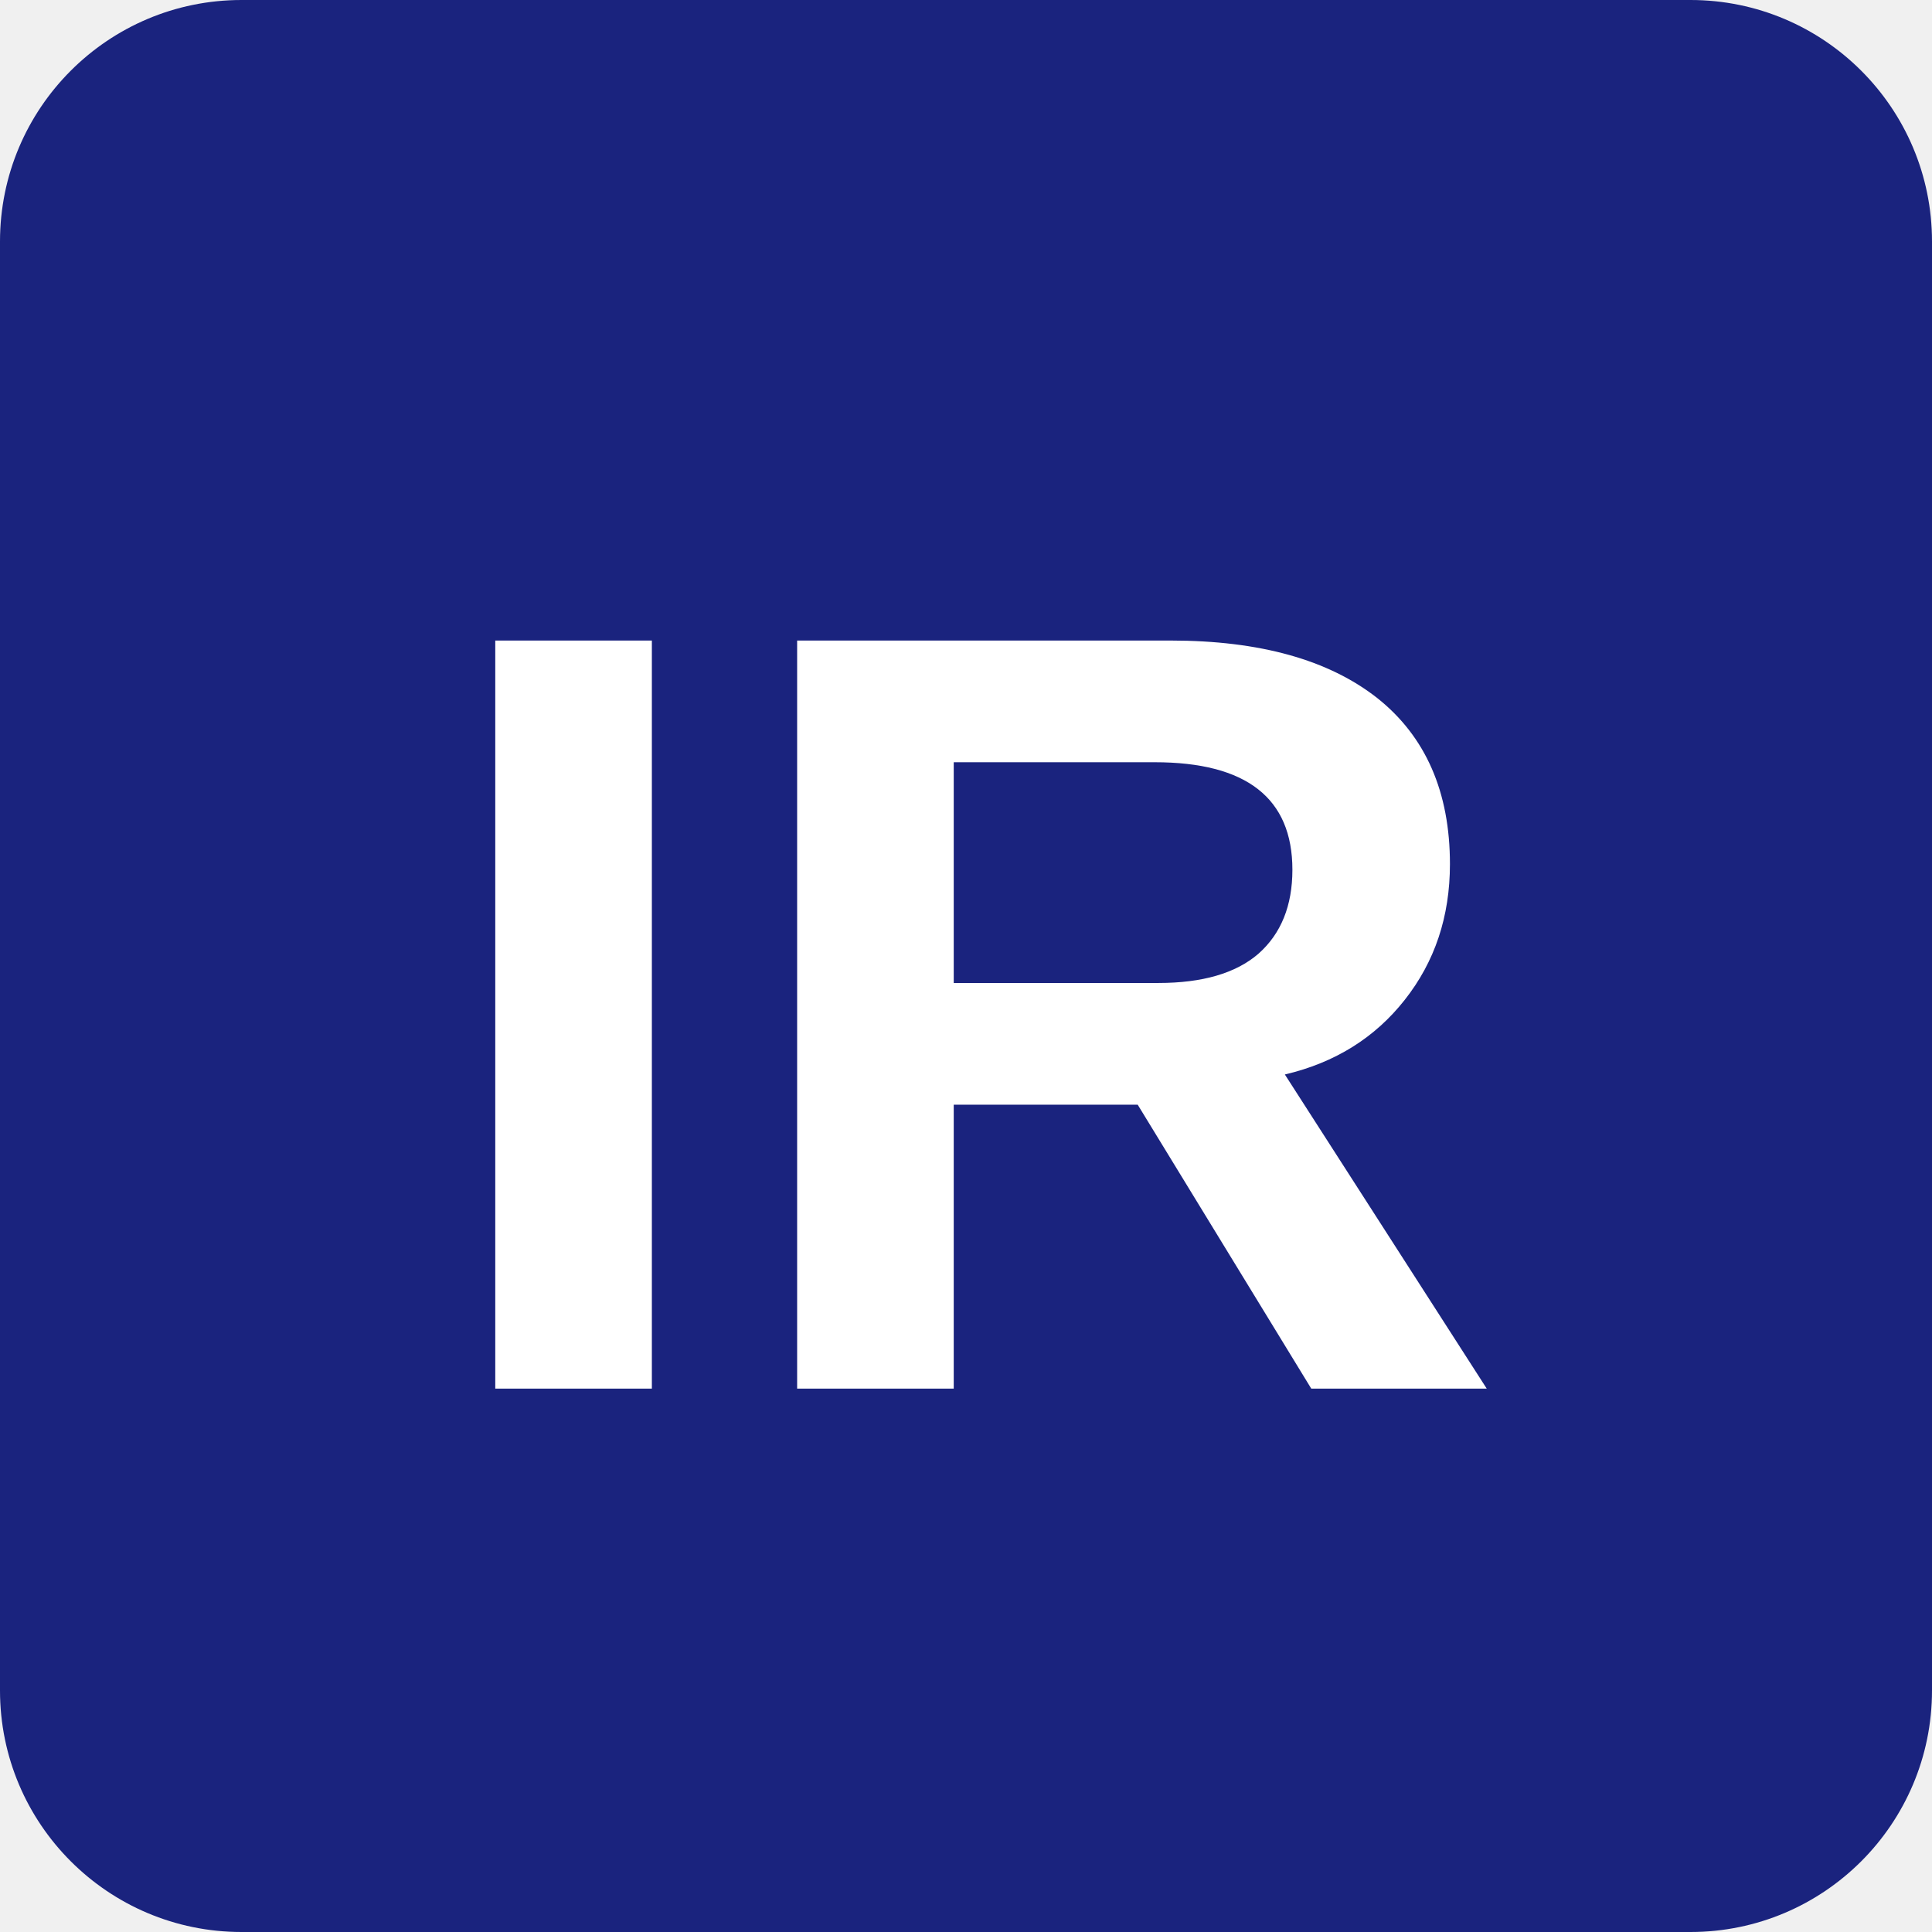
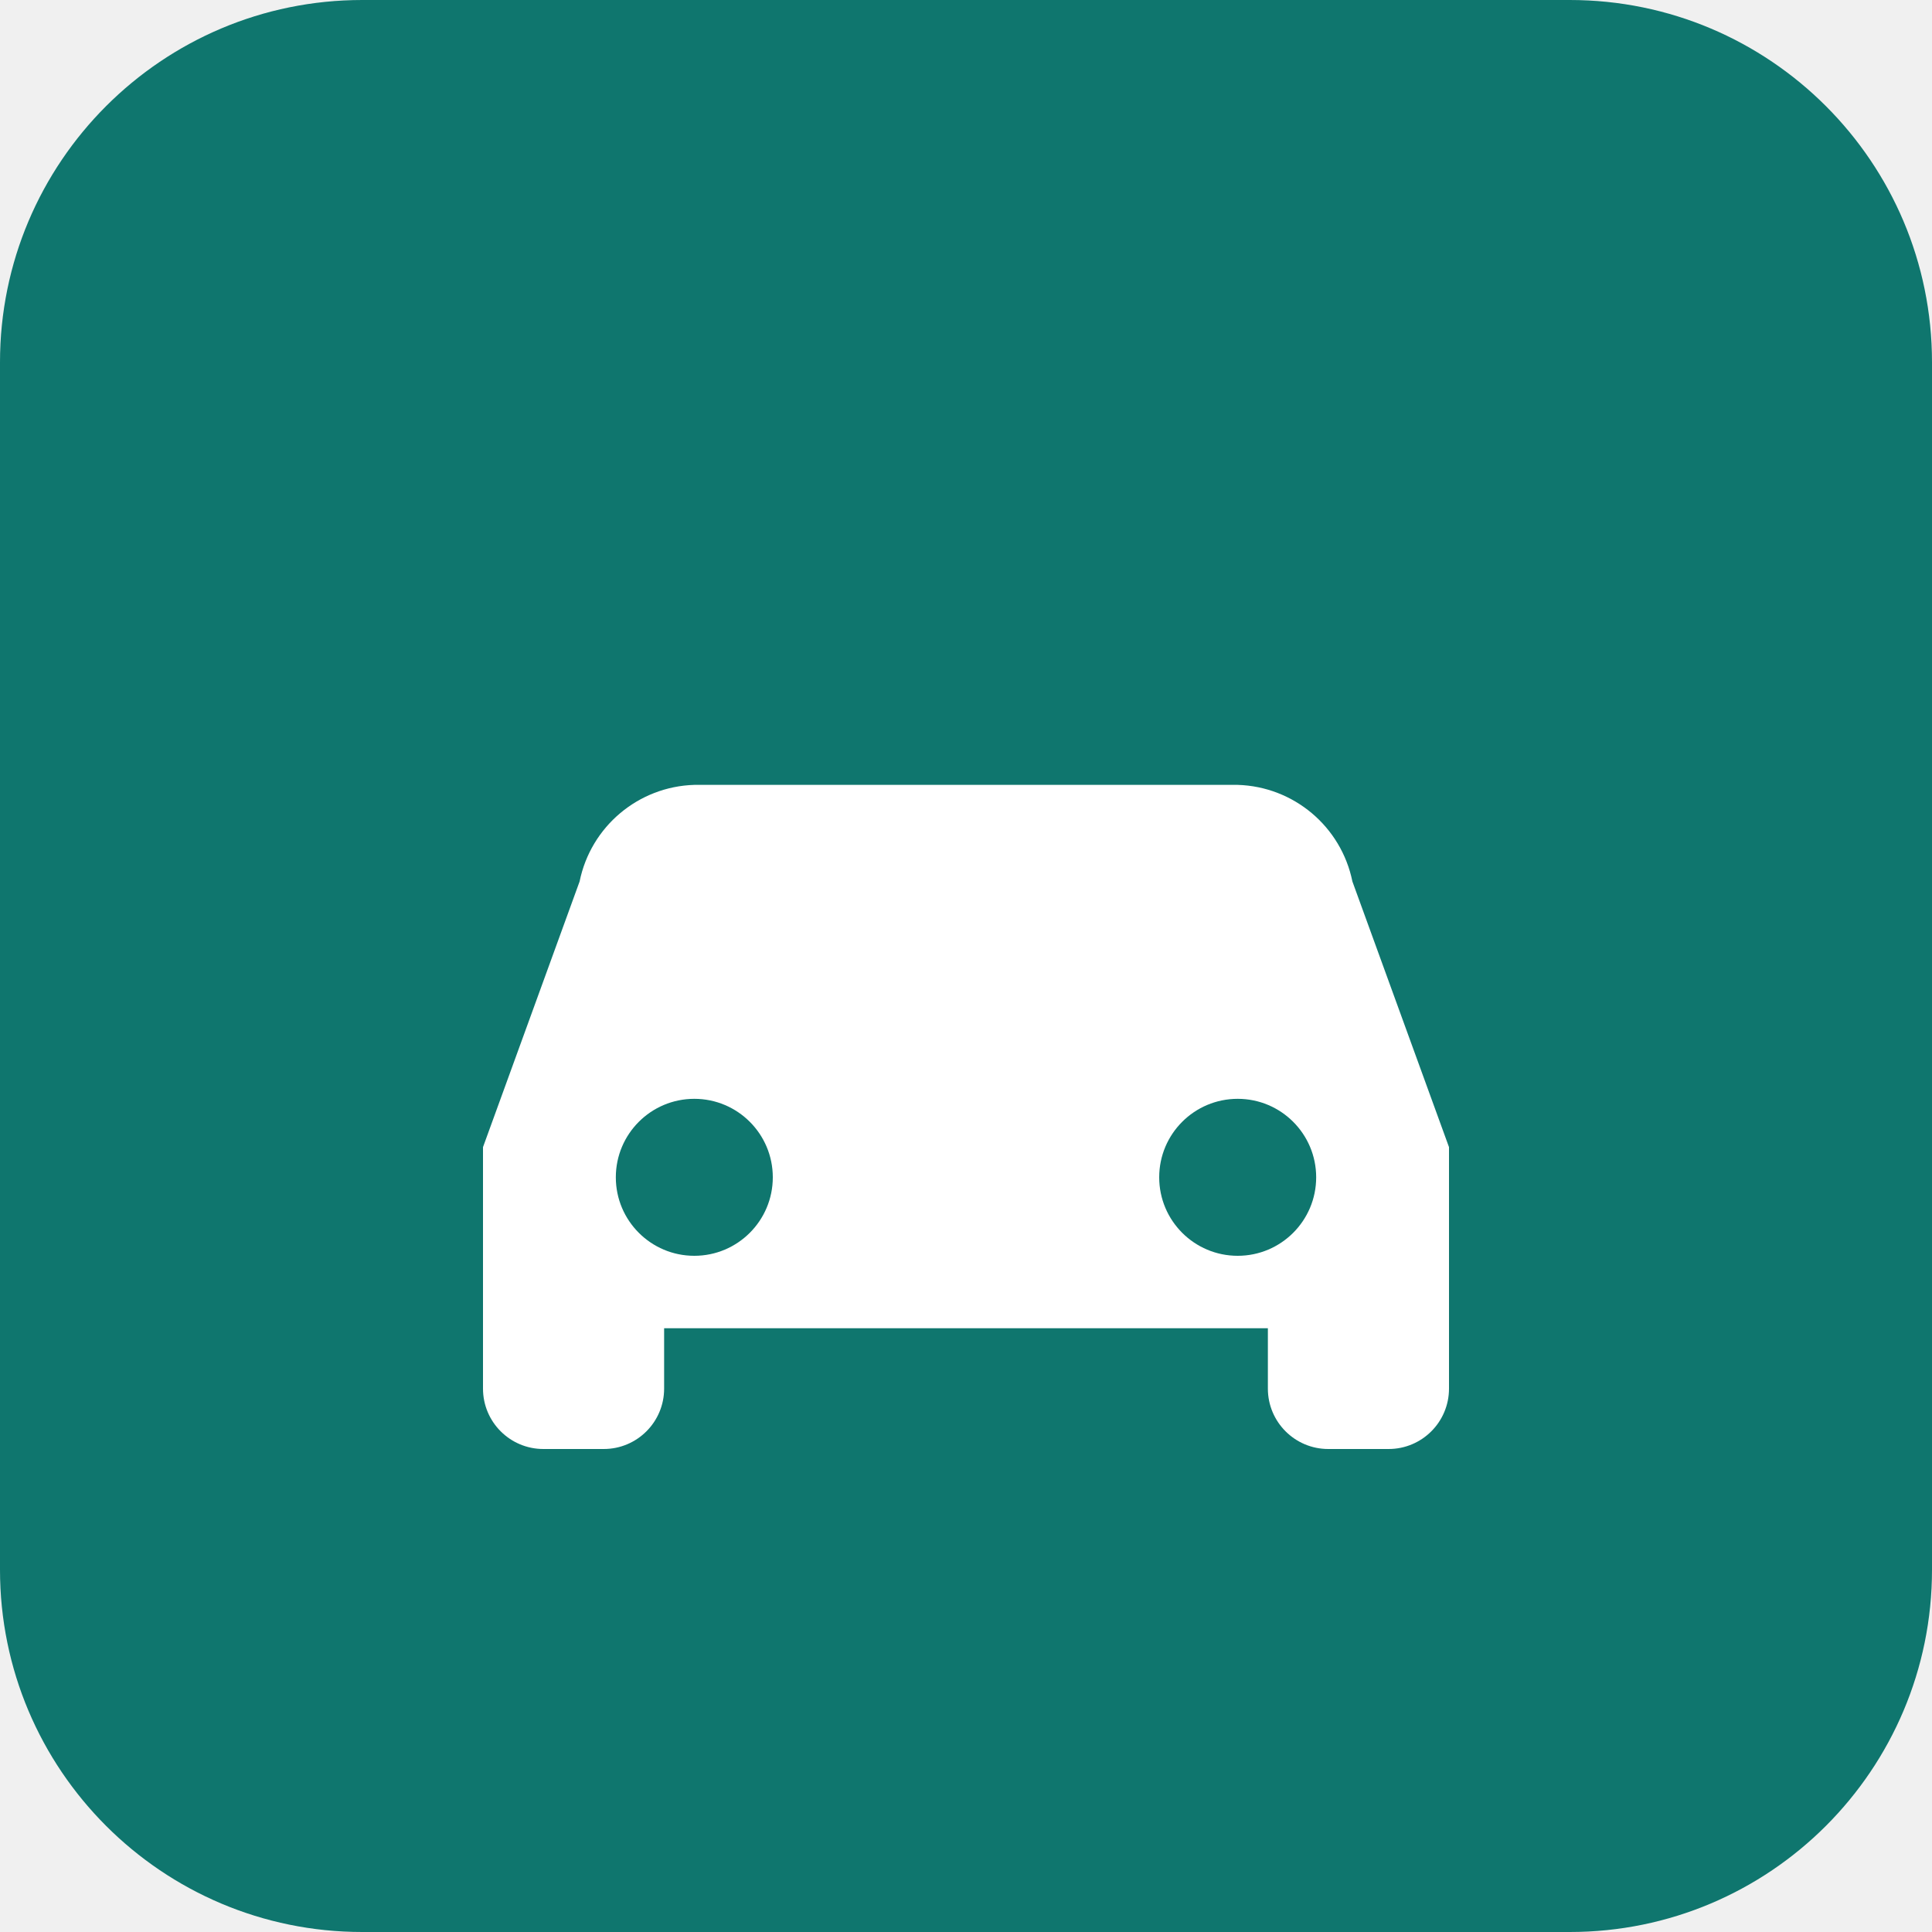
<svg xmlns="http://www.w3.org/2000/svg" viewBox="0 0 32 32">
-   <rect width="32" height="32" rx="4" fill="#1a237e" />
-   <text x="16" y="23" text-anchor="middle" fill="white" font-size="18" font-weight="bold" font-family="Arial">IR</text>
+   <rect width="32" height="32" rx="6" fill="#0f766e" />
+   <path d="M8 19l1.6-4.4A2 2 0 0 1 11.5 13h9a2 2 0 0 1 1.9 1.6L24 19v4a1 1 0 0 1-1 1h-1a1 1 0 0 1-1-1v-1H11v1a1 1 0 0 1-1 1H9a1 1 0 0 1-1-1z" fill="#fff" />
+   <circle cx="11.5" cy="19.5" r="1.3" fill="#0f766e" />
+   <circle cx="20.5" cy="19.5" r="1.3" fill="#0f766e" />
</svg>
